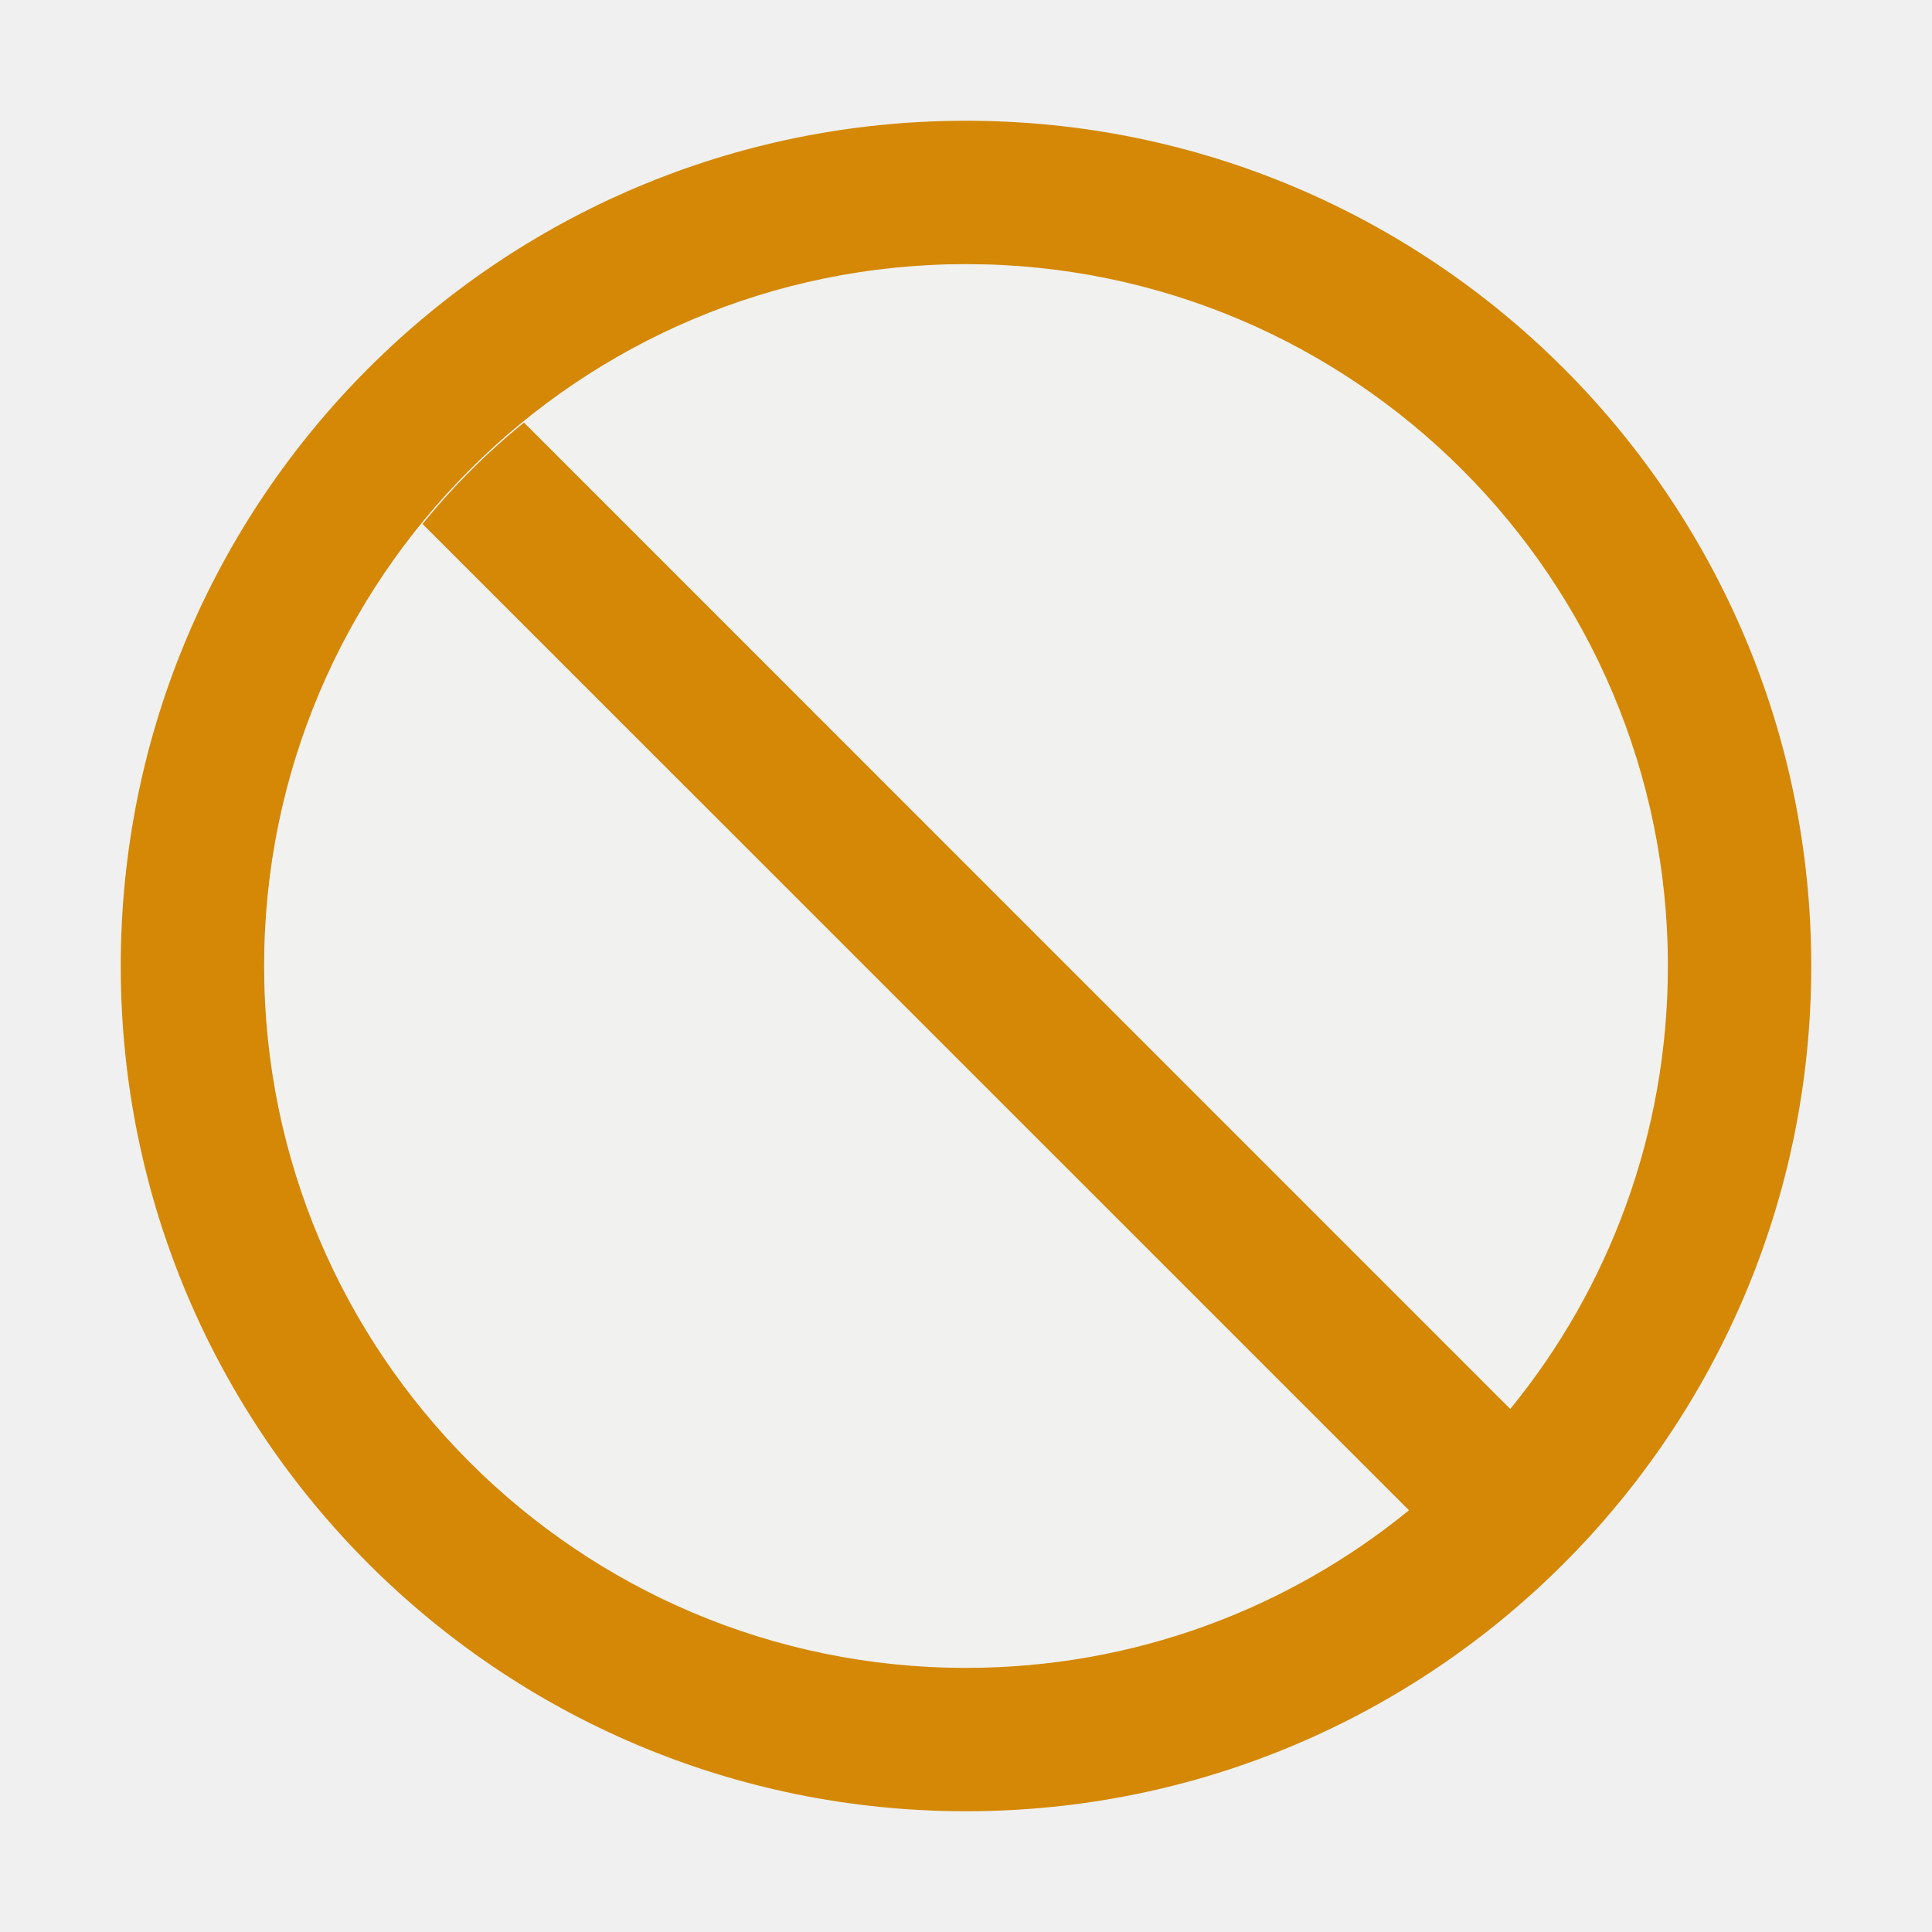
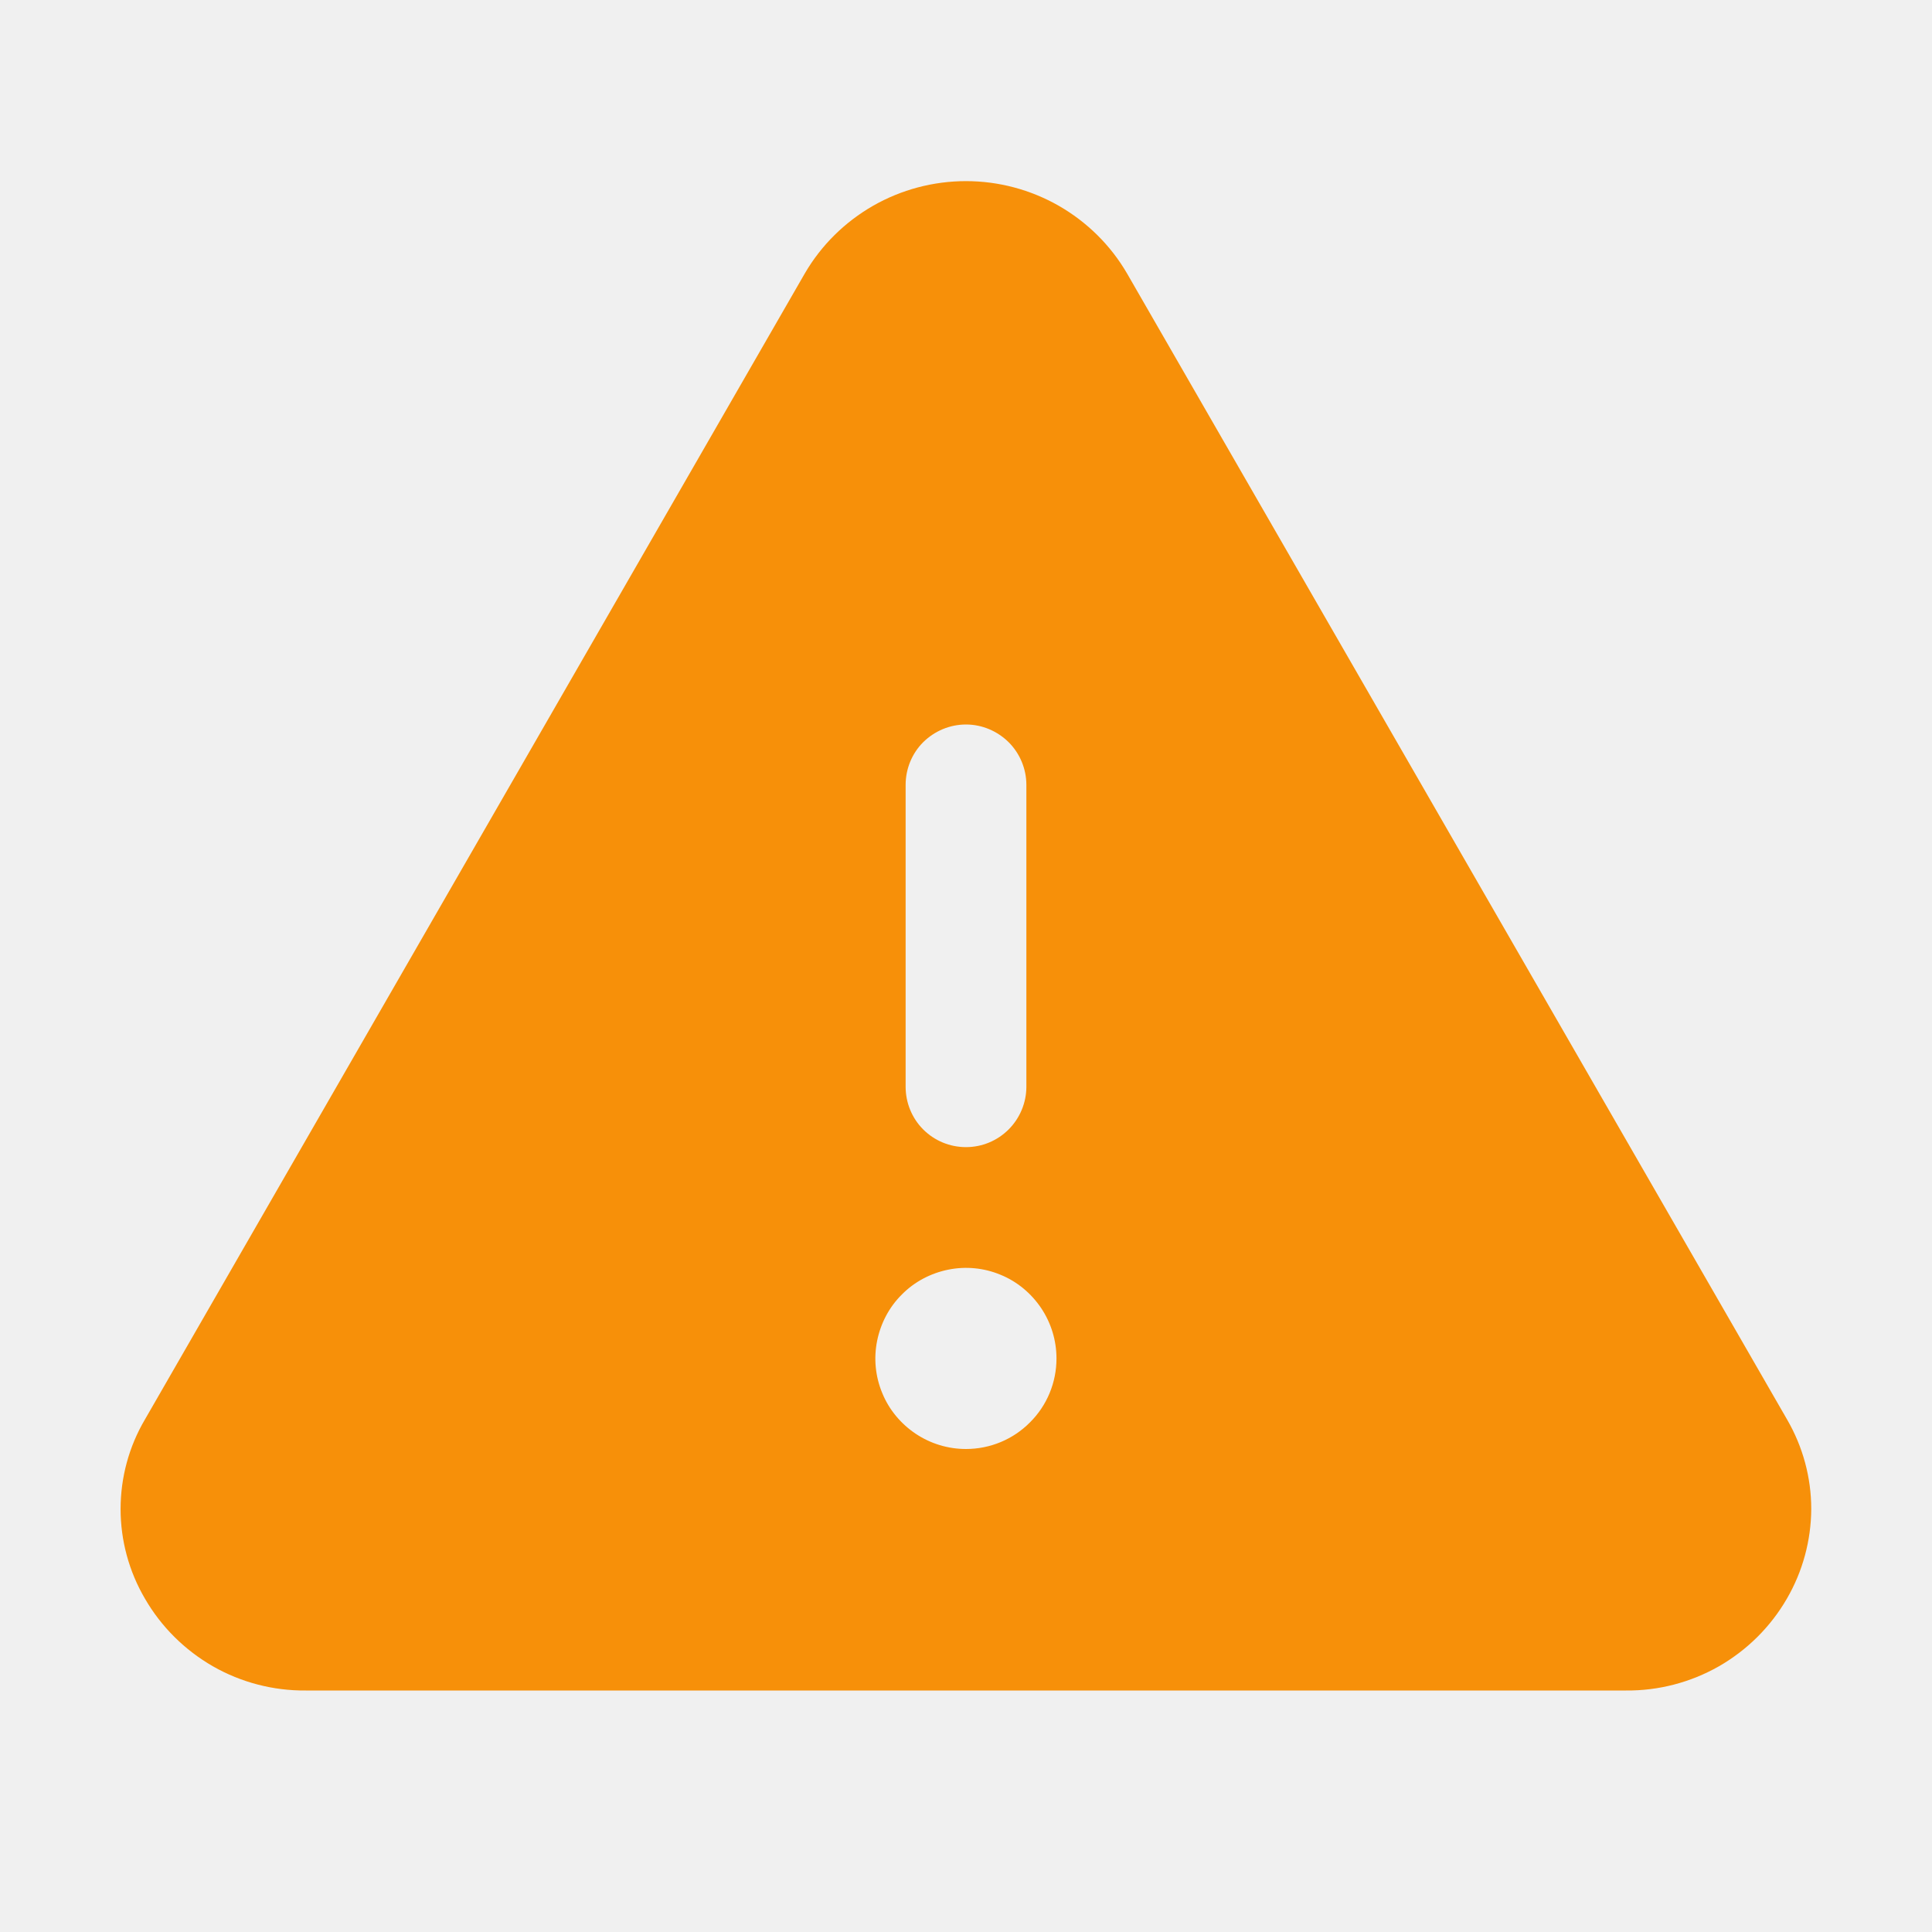
- <svg xmlns="http://www.w3.org/2000/svg" width="14" height="14" viewBox="0 0 14 14" fill="none">
-   <g clip-path="url(#clip0_9348_53370)">
-     <path d="M7 0.875C3.618 0.875 0.875 3.618 0.875 7C0.875 10.382 3.618 13.125 7 13.125C10.382 13.125 13.125 10.382 13.125 7C13.125 3.618 10.382 0.875 7 0.875ZM10.944 10.21L3.797 3.062C3.527 3.281 3.281 3.527 3.062 3.797L10.21 10.944C9.335 11.658 8.217 12.086 7 12.086C4.192 12.086 1.914 9.808 1.914 7C1.914 4.192 4.192 1.914 7 1.914C9.808 1.914 12.086 4.192 12.086 7C12.086 8.217 11.658 9.335 10.944 10.21Z" fill="#D48806" />
-     <path opacity="0.1" d="M7 1.914C4.192 1.914 1.914 4.192 1.914 7C1.914 9.808 4.192 12.086 7 12.086C8.217 12.086 9.335 11.658 10.21 10.944L3.062 3.797C3.281 3.527 3.527 3.281 3.797 3.062L10.944 10.21C11.658 9.335 12.086 8.217 12.086 7C12.086 4.192 9.808 1.914 7 1.914Z" fill="#FFFBE6" />
-   </g>
-   <defs>
-     <clipPath id="clip0_9348_53370">
-       <rect width="14" height="14" fill="white" />
-     </clipPath>
-   </defs>
+ <svg xmlns="http://www.w3.org/2000/svg" width="12" height="12" viewBox="0 0 12 12" fill="none">
+   <path d="M11.1 8.817L7 1.698C6.898 1.523 6.752 1.379 6.576 1.278C6.401 1.178 6.202 1.125 6 1.125C5.797 1.125 5.598 1.178 5.423 1.278C5.247 1.379 5.101 1.523 4.999 1.698L0.9 8.817C0.801 8.985 0.749 9.177 0.749 9.373C0.749 9.568 0.801 9.76 0.9 9.929C1.001 10.104 1.147 10.249 1.323 10.35C1.498 10.45 1.698 10.502 1.9 10.5H10.099C10.301 10.502 10.5 10.45 10.676 10.35C10.852 10.249 10.998 10.104 11.099 9.929C11.197 9.76 11.249 9.568 11.25 9.373C11.25 9.177 11.198 8.986 11.1 8.817ZM5.625 4.875C5.625 4.776 5.664 4.68 5.734 4.61C5.805 4.54 5.9 4.5 6 4.5C6.099 4.5 6.194 4.54 6.265 4.61C6.335 4.68 6.375 4.776 6.375 4.875V6.75C6.375 6.849 6.335 6.945 6.265 7.015C6.194 7.086 6.099 7.125 6 7.125C5.9 7.125 5.805 7.086 5.734 7.015C5.664 6.945 5.625 6.849 5.625 6.75V4.875ZM6 9C5.888 9 5.78 8.967 5.687 8.905C5.595 8.843 5.522 8.756 5.48 8.653C5.437 8.55 5.426 8.437 5.448 8.328C5.47 8.219 5.523 8.118 5.602 8.04C5.68 7.961 5.781 7.908 5.89 7.886C5.999 7.864 6.112 7.875 6.215 7.918C6.318 7.96 6.405 8.033 6.467 8.125C6.529 8.218 6.562 8.326 6.562 8.438C6.562 8.587 6.503 8.73 6.397 8.835C6.292 8.941 6.149 9 6 9Z" fill="#F79009" />
</svg>
